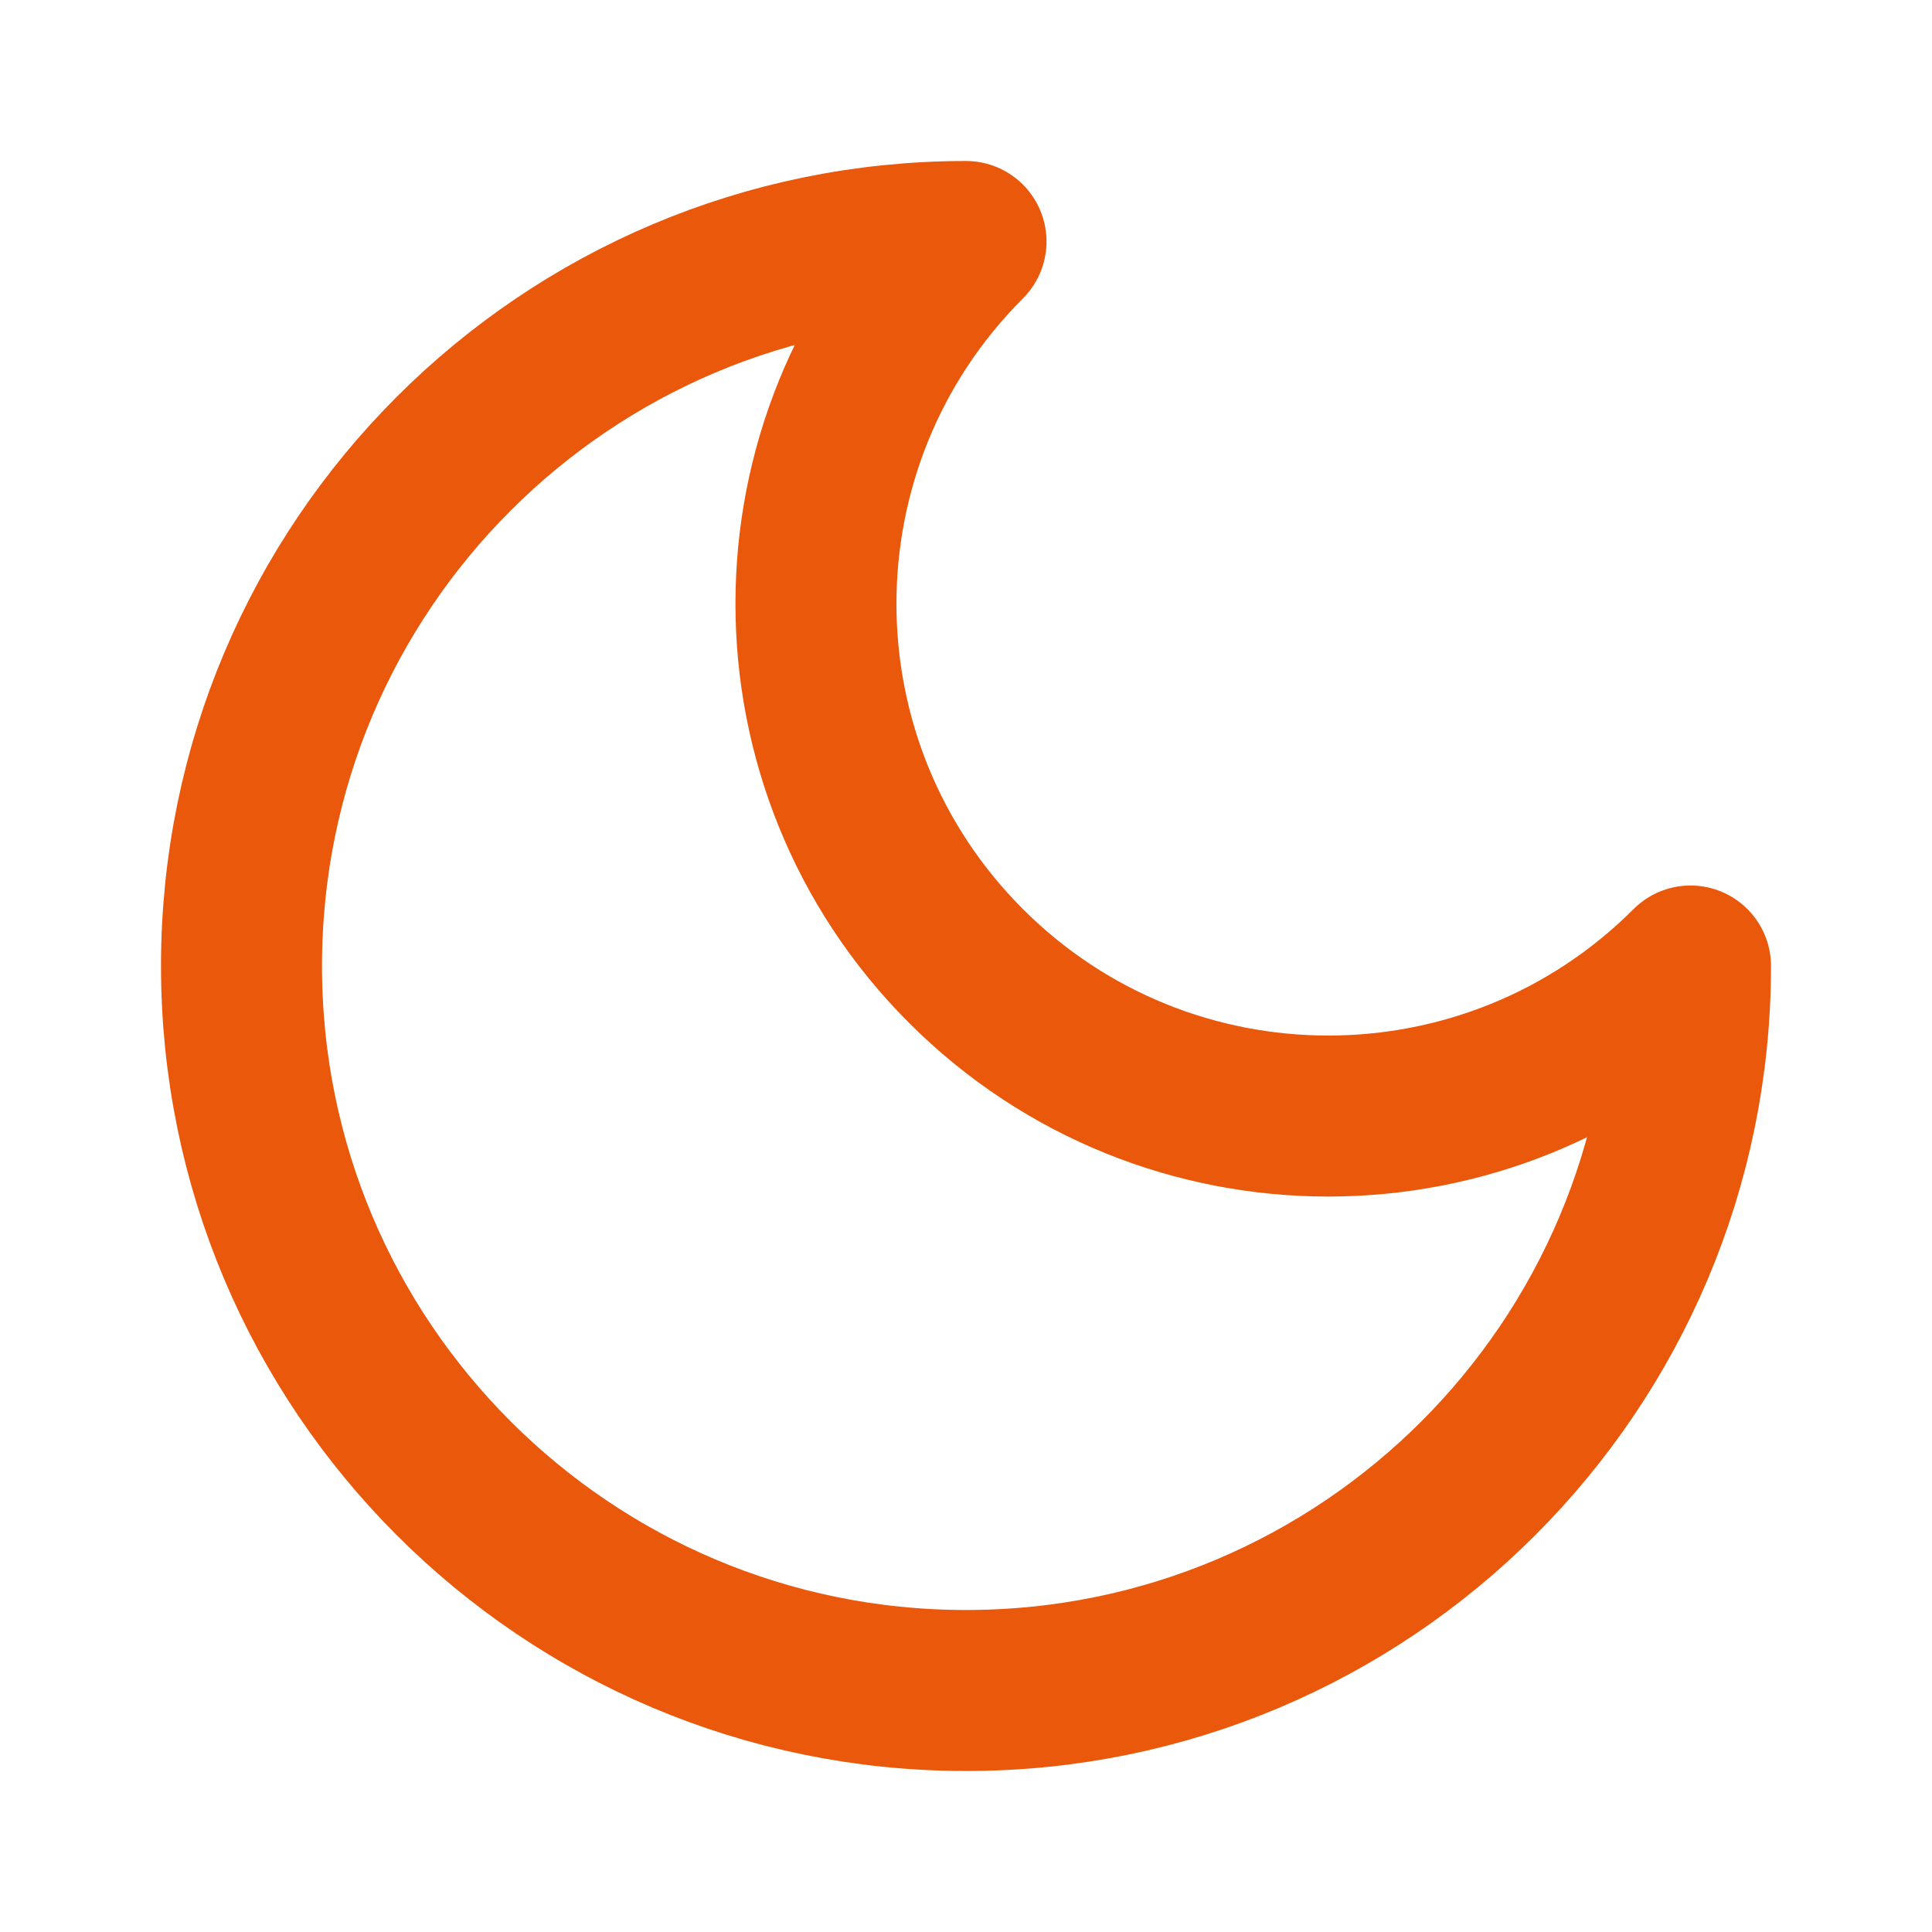
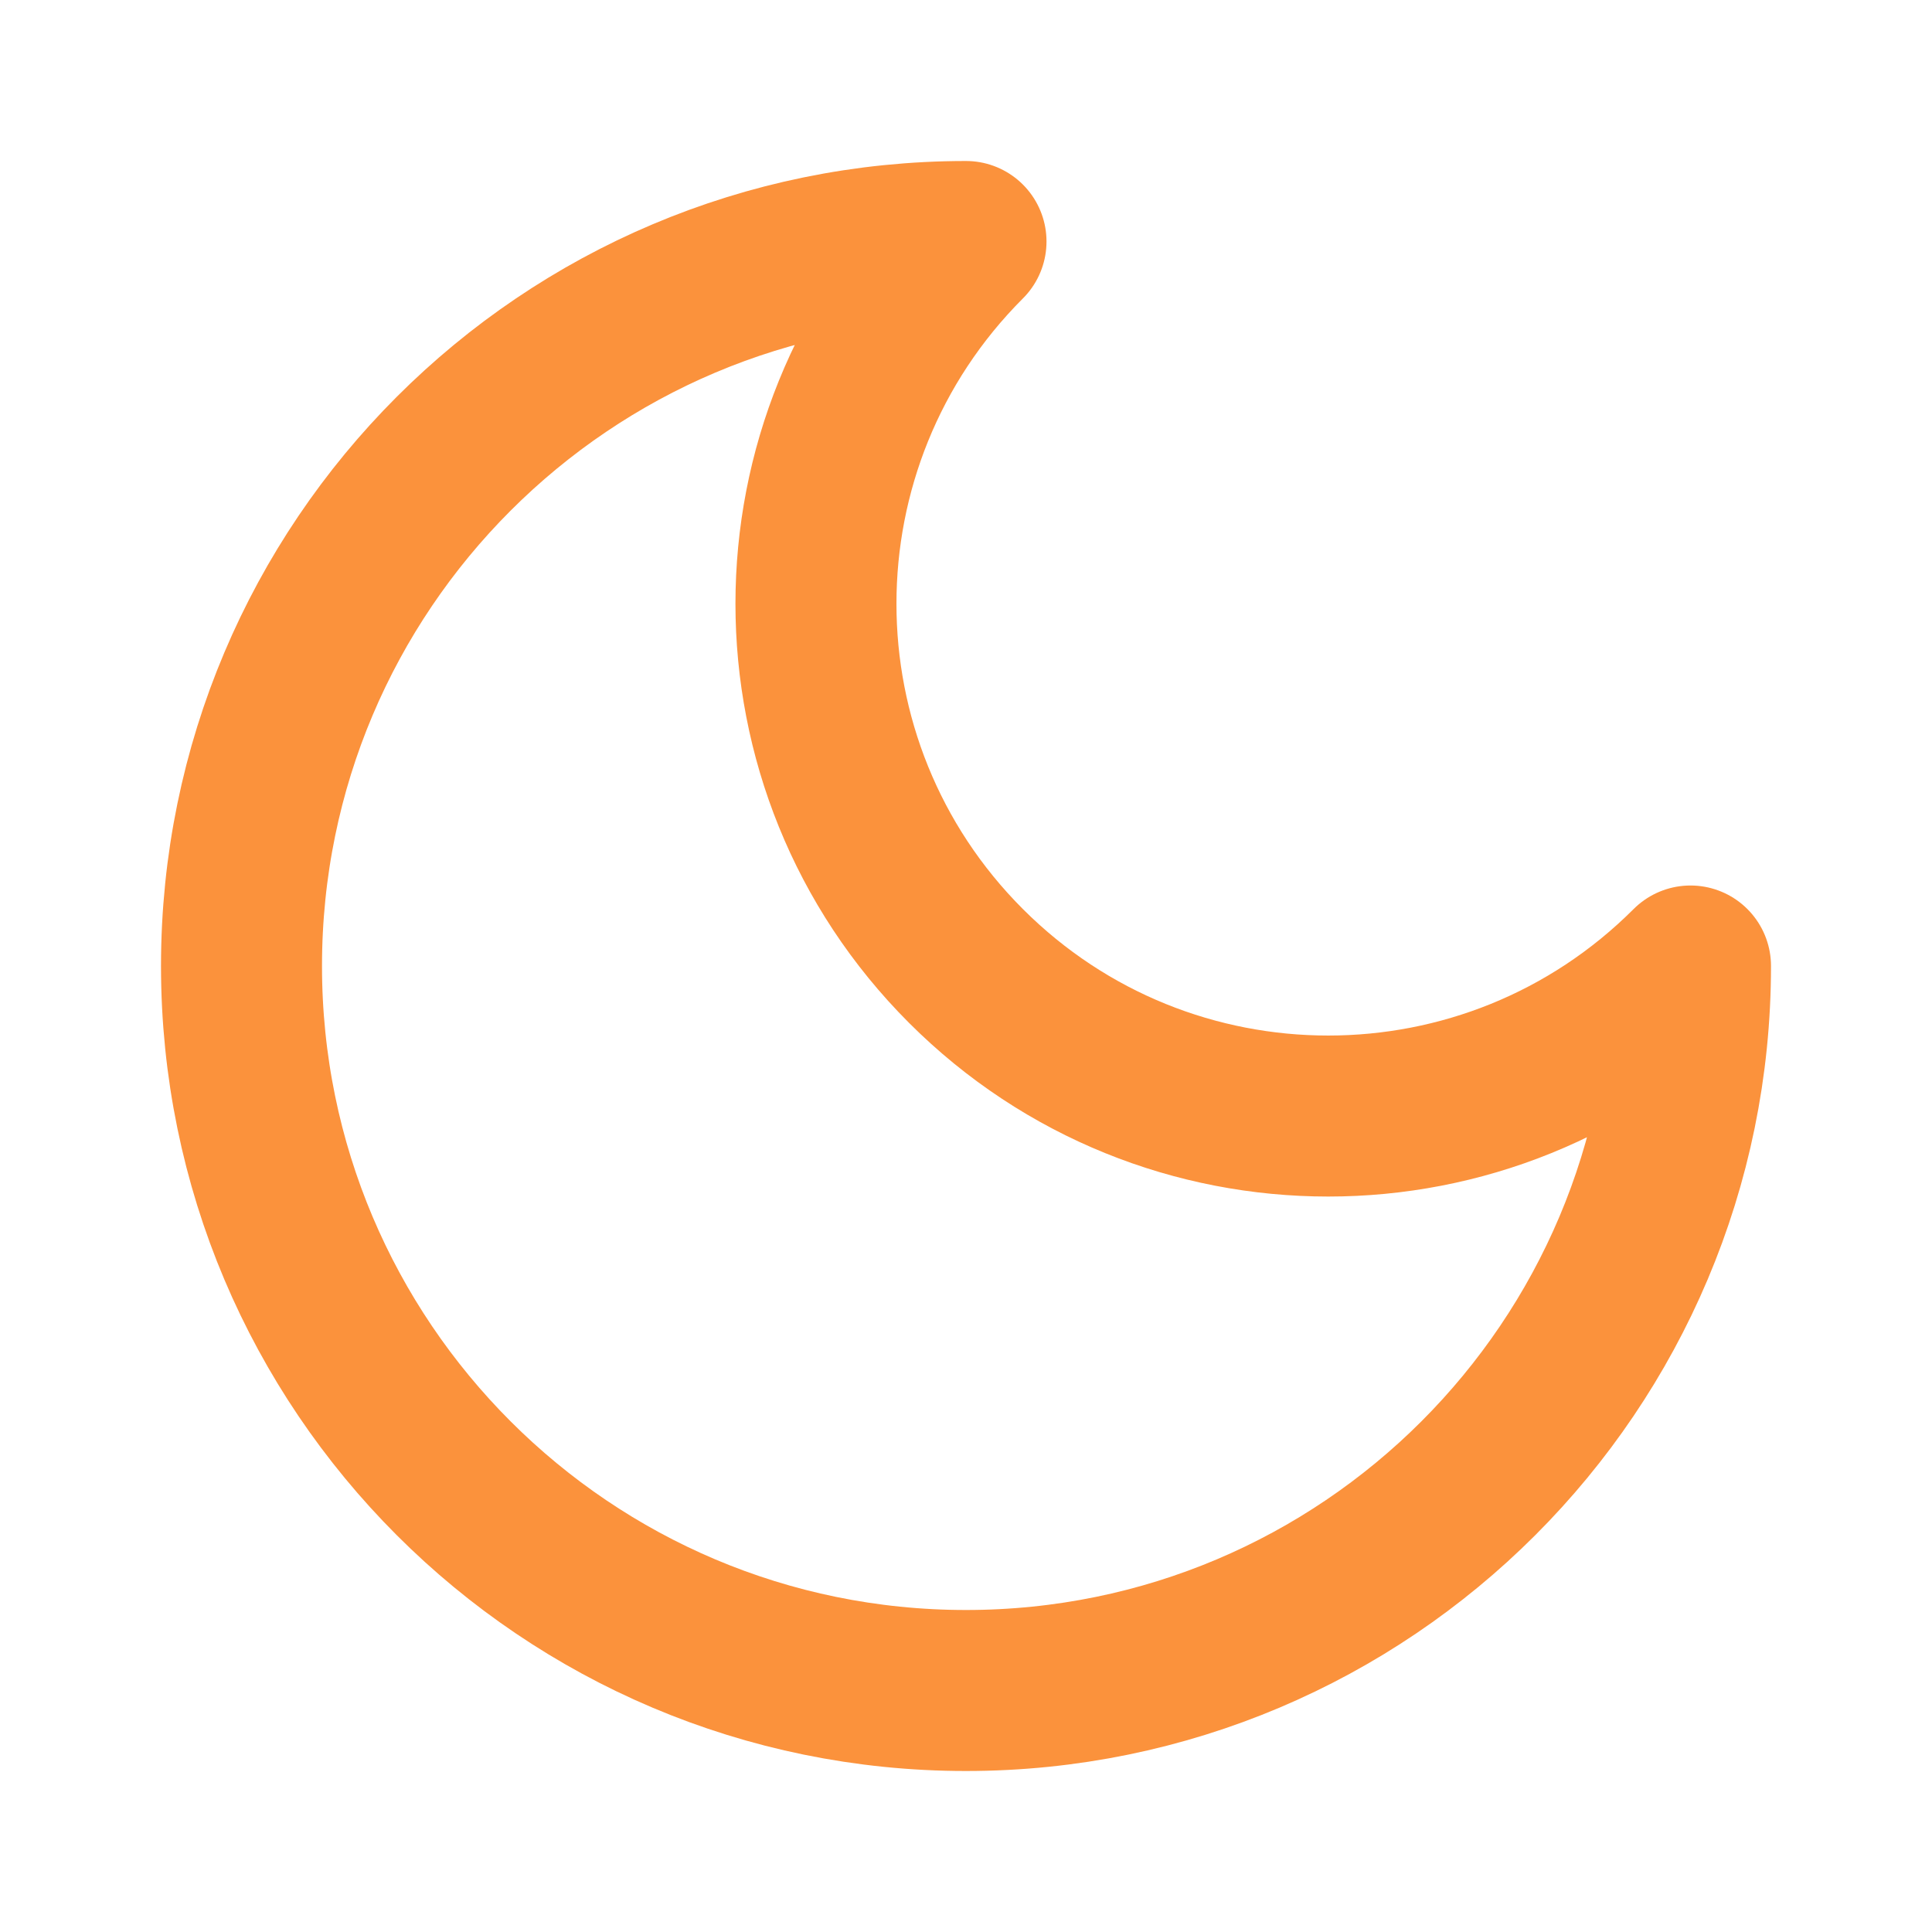
- <svg xmlns="http://www.w3.org/2000/svg" width="48" height="48" viewBox="0 0 24 24" fill="none" stroke="#ea580c" stroke-width="2" stroke-linecap="round" stroke-linejoin="round">
+ <svg xmlns="http://www.w3.org/2000/svg" width="48" height="48" viewBox="0 0 24 24" fill="none" stroke="#fb923c" stroke-width="2" stroke-linecap="round" stroke-linejoin="round">
  <path d="M12 3a6 6 0 0 0 9 9 9 9 0 1 1-9-9Z" />
</svg>
